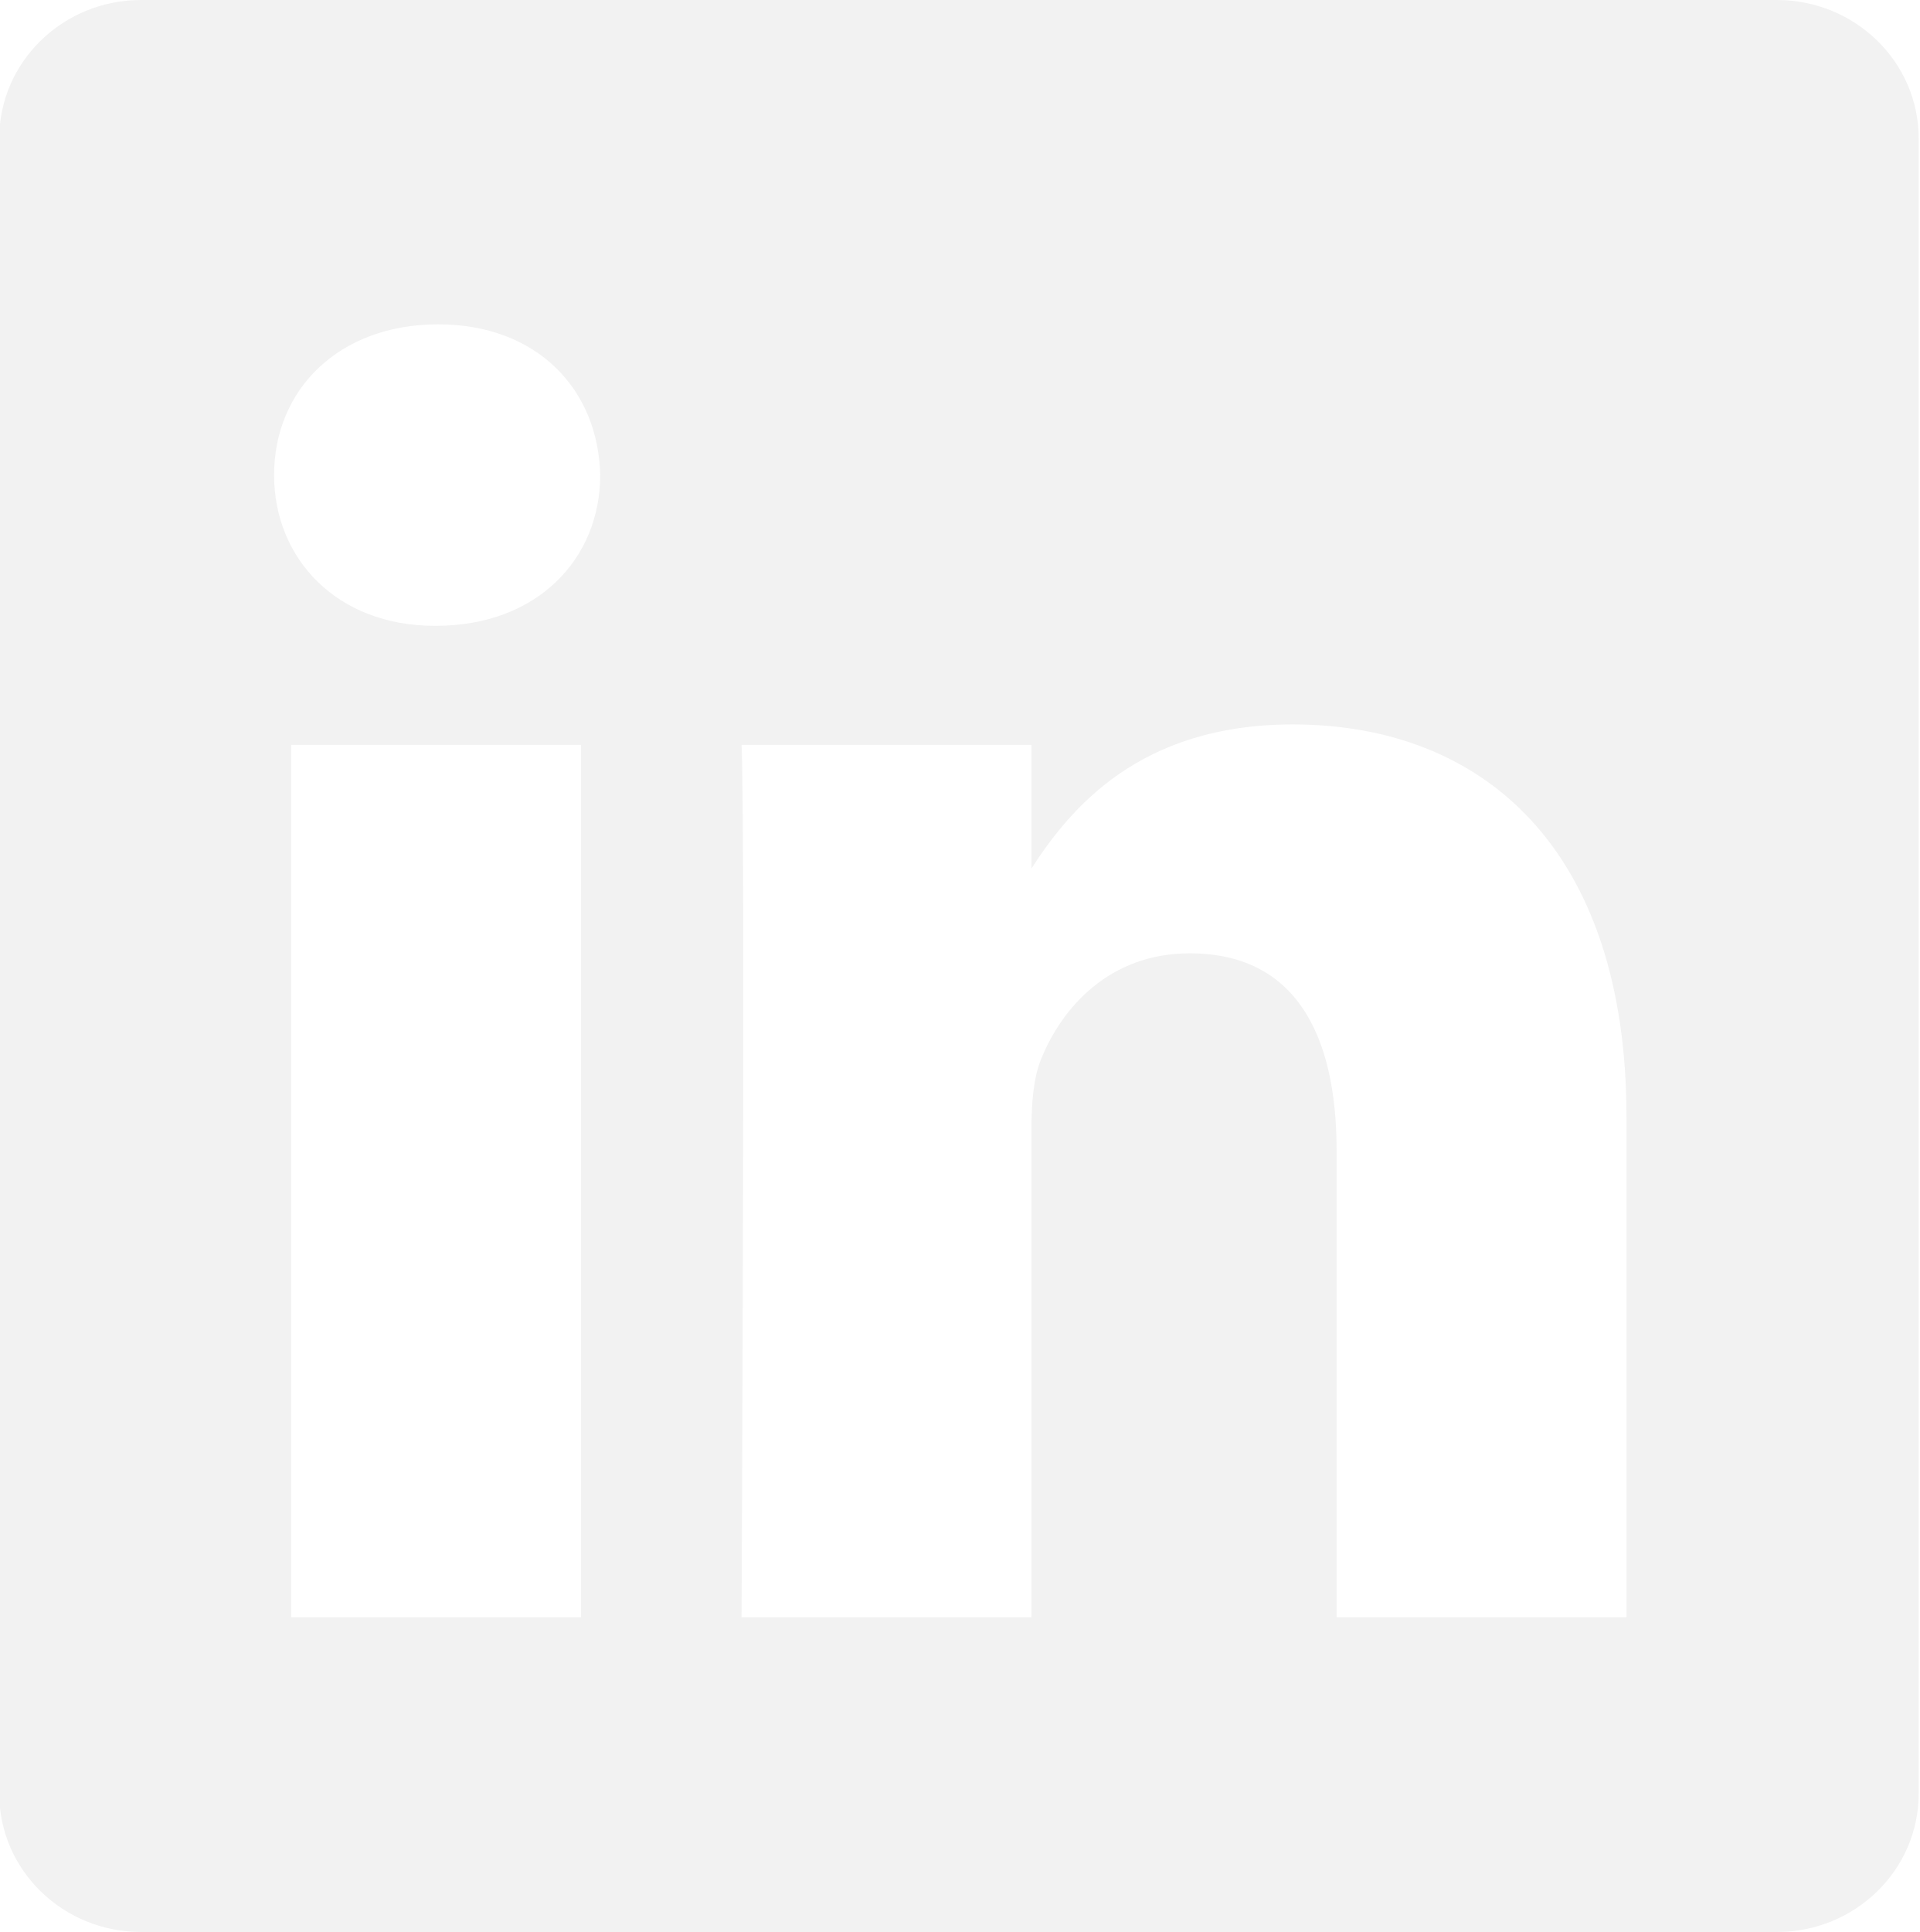
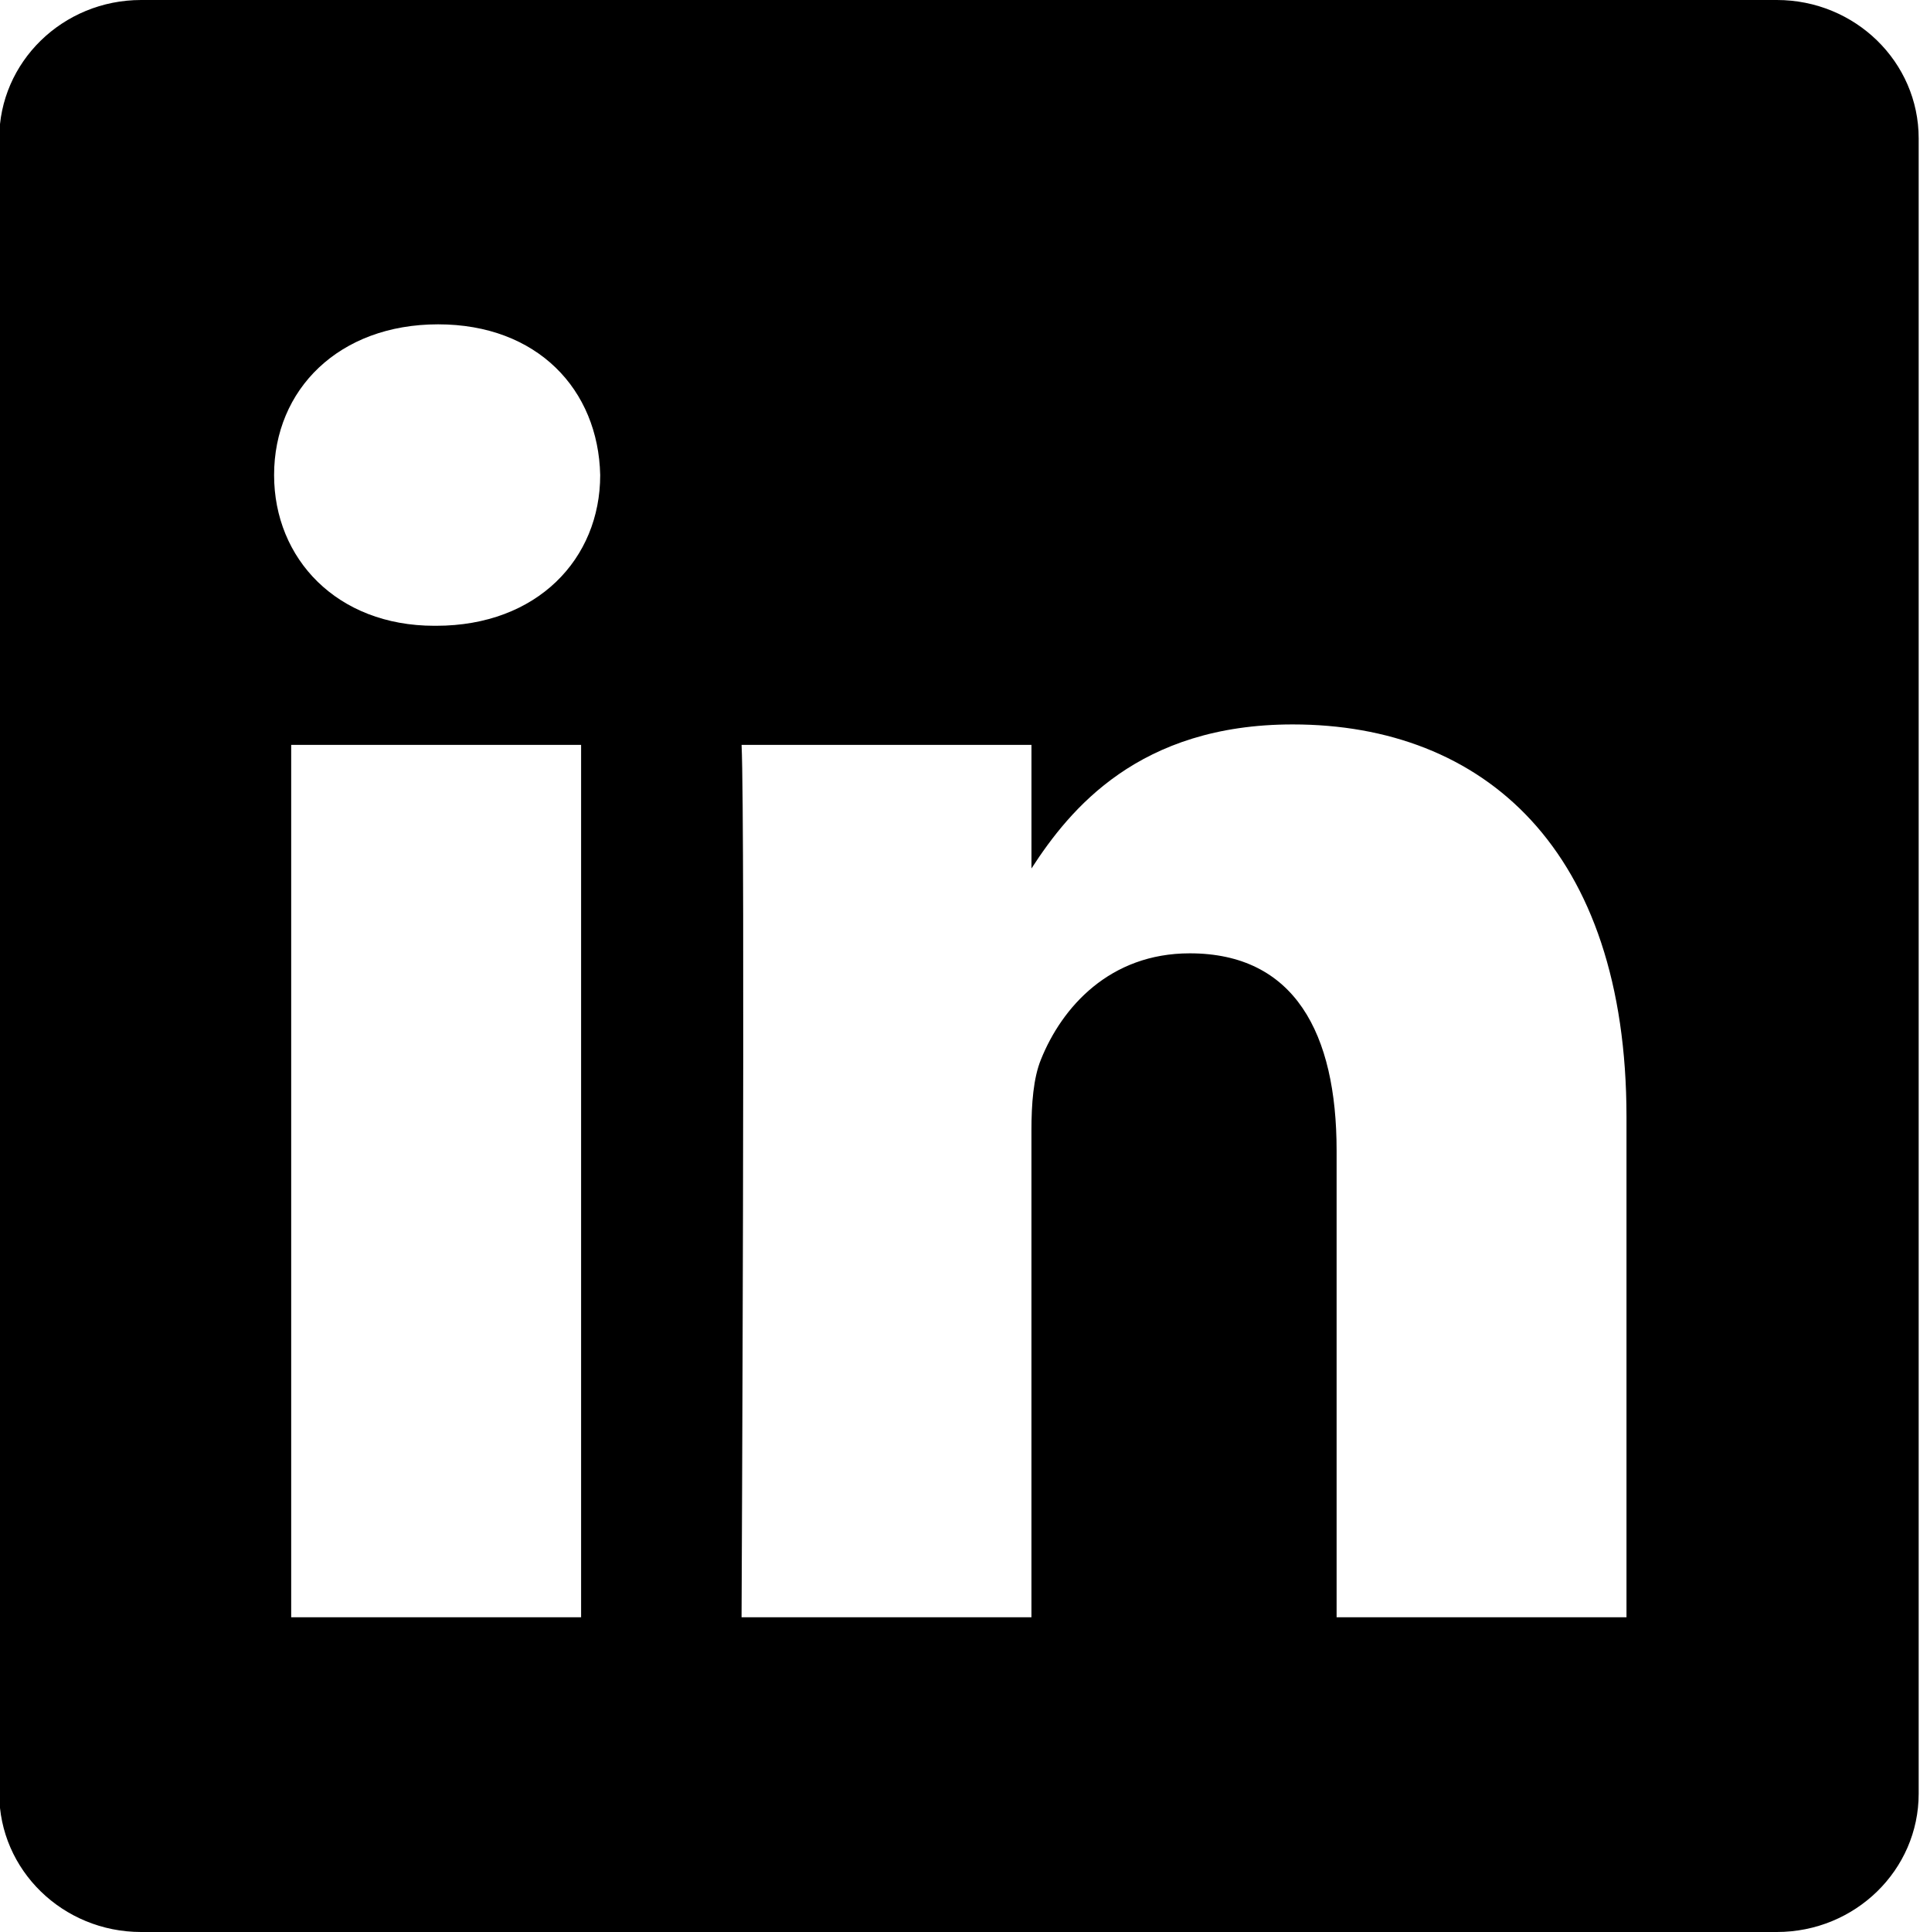
<svg xmlns="http://www.w3.org/2000/svg" width="657.832" height="662" viewBox="1.786 1.783 75.747 76.248" version="1.1" id="svg2527">
  <defs id="defs2531" />
-   <path id="path2519" style="fill:#f2f2f2;stroke-width:1" d="m 7.346,1.783 c -3.092,0 -5.6,2.447 -5.6,5.462 v 65.326 c 0,3.015 2.508,5.46 5.6,5.46 H 71.914 c 3.093,0 5.6,-2.445 5.6,-5.461 V 7.245 c 0,-3.015 -2.507,-5.462 -5.6,-5.462 z M 19.07,14.583 c 3.914,0 6.323,2.57 6.398,5.949 0,3.304 -2.484,5.948 -6.474,5.948 h -9e-4 -0.074 c -3.841,0 -6.324,-2.644 -6.324,-5.948 0,-3.379 2.558,-5.949 6.475,-5.949 z m 33.736,15.79 c 7.529,0 13.174,4.921 13.174,15.496 V 65.61 H 54.537 V 47.193 c 0,-4.629 -1.657,-7.786 -5.797,-7.786 -3.162,0 -5.045,2.129 -5.872,4.186 -0.302,0.734 -0.377,1.764 -0.377,2.792 v 19.225 H 31.048 c 3e-5,-0.004 0.15,-31.199 9.1e-4,-34.429 H 42.492 v 4.876 c 1.52,-2.346 4.24,-5.684 10.314,-5.684 z M 13.27,31.18 H 24.714 V 65.61 H 13.27 Z" />
+   <path id="path2519" style="stroke-width:1" d="m 7.346,1.783 c -3.092,0 -5.6,2.447 -5.6,5.462 v 65.326 c 0,3.015 2.508,5.46 5.6,5.46 H 71.914 c 3.093,0 5.6,-2.445 5.6,-5.461 V 7.245 c 0,-3.015 -2.507,-5.462 -5.6,-5.462 z M 19.07,14.583 c 3.914,0 6.323,2.57 6.398,5.949 0,3.304 -2.484,5.948 -6.474,5.948 h -9e-4 -0.074 c -3.841,0 -6.324,-2.644 -6.324,-5.948 0,-3.379 2.558,-5.949 6.475,-5.949 z m 33.736,15.79 c 7.529,0 13.174,4.921 13.174,15.496 V 65.61 H 54.537 V 47.193 c 0,-4.629 -1.657,-7.786 -5.797,-7.786 -3.162,0 -5.045,2.129 -5.872,4.186 -0.302,0.734 -0.377,1.764 -0.377,2.792 v 19.225 H 31.048 c 3e-5,-0.004 0.15,-31.199 9.1e-4,-34.429 H 42.492 v 4.876 c 1.52,-2.346 4.24,-5.684 10.314,-5.684 z M 13.27,31.18 H 24.714 V 65.61 H 13.27 Z" />
  <path d="m -295.562,67.697 h 31.62 v -10.382 h -20.175 v -39.605 h -11.445 z m 47.629,0 v -34.43 h -11.444 v 34.43 z m -5.721,-39.13 c 3.99,0 6.474,-2.644 6.474,-5.95 -0.074,-3.378 -2.484,-5.947 -6.398,-5.947 -3.915,0 -6.475,2.57 -6.475,5.947 0,3.306 2.484,5.95 6.324,5.95 z m 11.034,39.13 h 11.444 v -19.228 c 0,-1.029 0.074,-2.058 0.377,-2.791 0.826,-2.056 2.709,-4.186 5.871,-4.186 4.142,0 5.799,3.158 5.799,7.784 v 18.42 h 11.442 v -19.741 c 0,-10.576 -5.646,-15.497 -13.176,-15.497 -6.173,0 -8.884,3.451 -10.39,5.802 h 0.077 v -4.993 h -11.444 c 0.151,3.231 0,34.43 0,34.43 z m 51.078,-49.987 h -11.444 v 49.987 h 11.444 v -11.163 l 2.86,-3.601 8.96,14.764 h 14.078 l -15.056,-21.373 13.174,-14.54 h -13.776 c 0,0 -9.411,13.008 -10.24,14.552 z" id="path2521" />
  <path d="m -135.041,53.335 c 0.151,-0.884 0.377,-2.58 0.377,-4.498 0,-8.9 -4.518,-17.936 -16.413,-17.936 -12.724,0 -18.597,10.063 -18.597,19.19 0,11.288 7.153,18.337 19.65,18.337 4.97,0 9.561,-0.732 13.327,-2.275 l -1.506,-7.558 c -3.088,1.024 -6.25,1.537 -10.164,1.537 -5.345,0 -10.012,-2.195 -10.389,-6.871 l 23.715,0.072 z m -23.79,-7.742 c 0.301,-2.938 2.26,-7.273 7.153,-7.273 5.194,0 6.4,4.628 6.4,7.273 h -13.552 z m 52.414,-27.883 v 17.304 h -0.151 c -1.657,-2.422 -5.12,-4.038 -9.71,-4.038 -8.81,0 -16.564,7.05 -16.49,19.094 0,11.164 7.003,18.435 15.735,18.435 4.744,0 9.26,-2.058 11.52,-6.024 h 0.225 l 0.453,5.216 h 10.163 c -0.15,-2.424 -0.302,-6.61 -0.302,-10.723 v -39.265 h -11.444 z m 0,34.05 c 0,0.88 -0.075,1.763 -0.227,2.495 -0.675,3.16 -3.386,5.361 -6.699,5.361 -4.742,0 -7.83,-3.818 -7.83,-9.84 0,-5.654 2.637,-10.208 7.906,-10.208 3.538,0 6.022,2.423 6.7,5.433 0.15,0.663 0.15,1.398 0.15,2.058 v 4.7 z" id="path2523" />
</svg>
